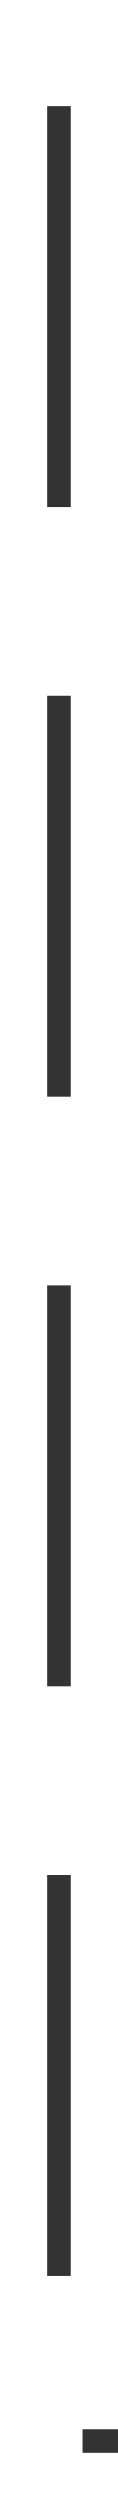
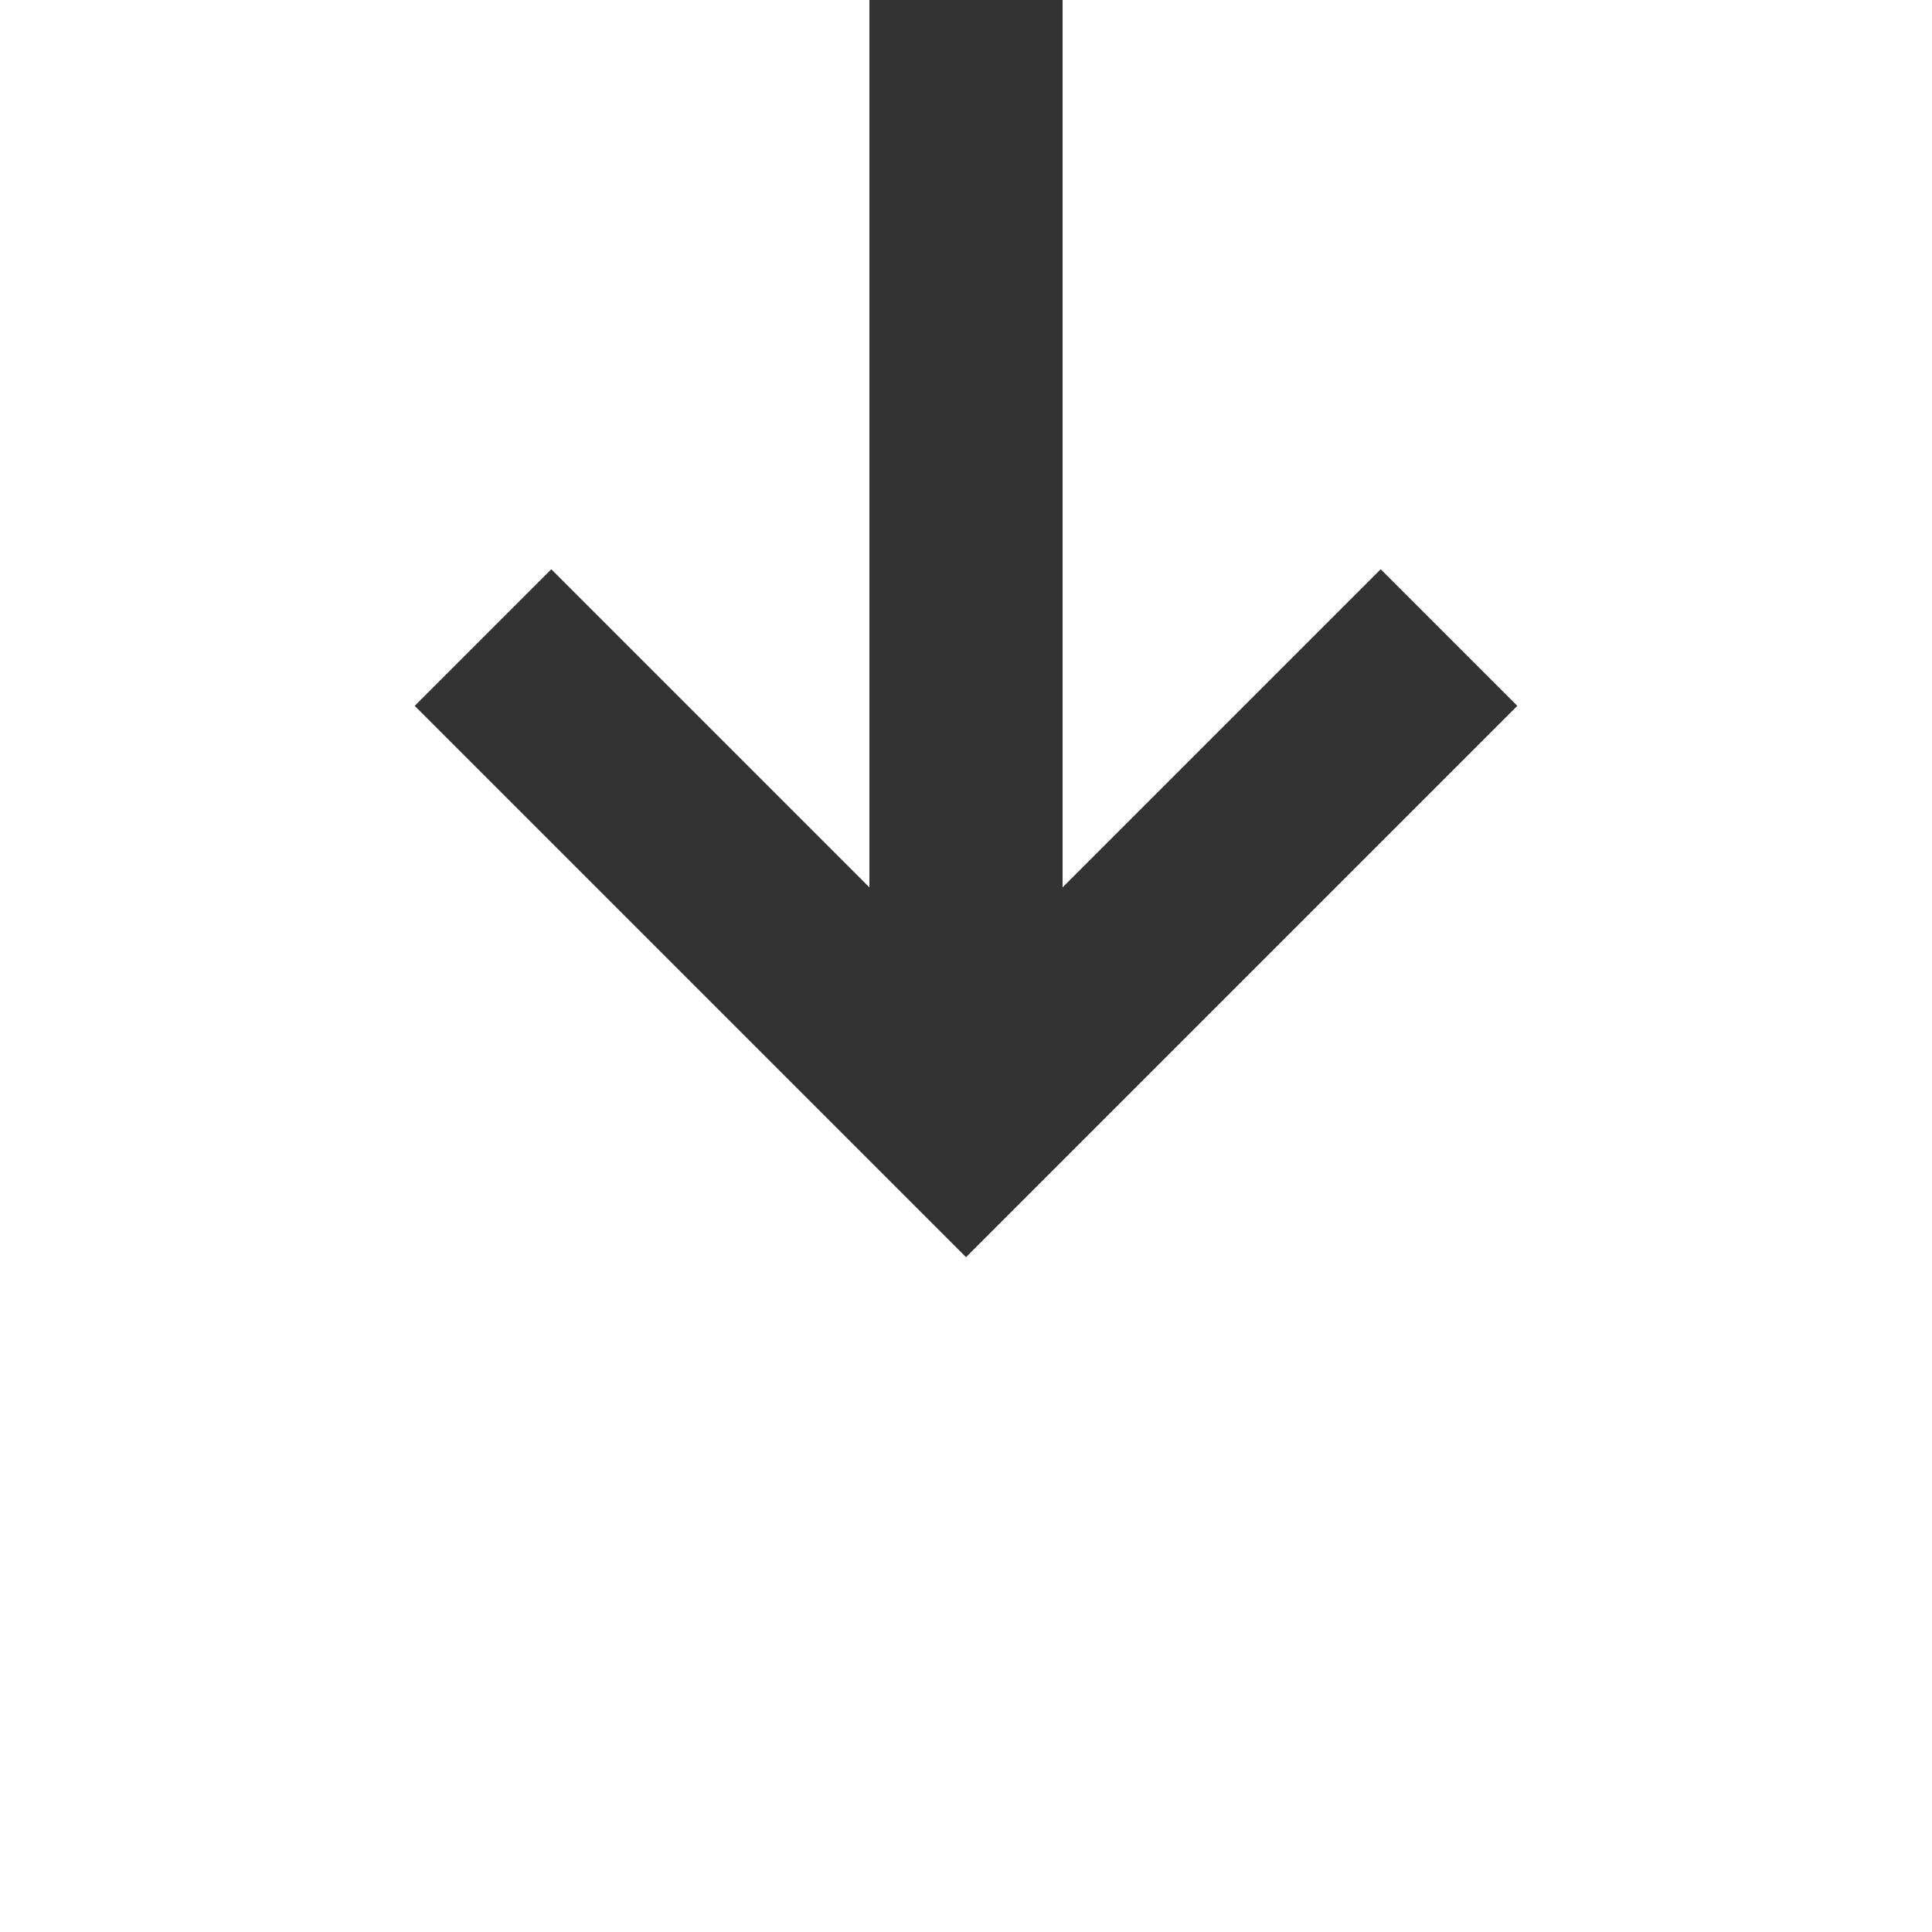
- <svg xmlns="http://www.w3.org/2000/svg" version="1.1" width="10px" height="212px" preserveAspectRatio="xMidYMin meet" viewBox="119 1083  8 212">
-   <path d="M 369 1088  L 123 1088  L 123 1290  L 169 1290  " stroke-width="2" stroke-dasharray="34,16" stroke="#333333" fill="none" />
-   <path d="M 163.893 1285.707  L 168.186 1290  L 163.893 1294.293  L 165.307 1295.707  L 170.307 1290.707  L 171.014 1290  L 170.307 1289.293  L 165.307 1284.293  L 163.893 1285.707  Z " fill-rule="nonzero" fill="#333333" stroke="none" />
+ <svg xmlns="http://www.w3.org/2000/svg" version="1.1" width="20px" height="20px" preserveAspectRatio="xMinYMid meet" viewBox="360 1253  20 18">
+   <path d="M 370 1193  L 370 1263  " stroke-width="2" stroke="#333333" fill="none" />
+   <path d="M 374.293 1257.893  L 370 1262.186  L 365.707 1257.893  L 364.293 1259.307  L 369.293 1264.307  L 370 1265.014  L 370.707 1264.307  L 375.707 1259.307  L 374.293 1257.893  Z " fill-rule="nonzero" fill="#333333" stroke="none" />
</svg>
